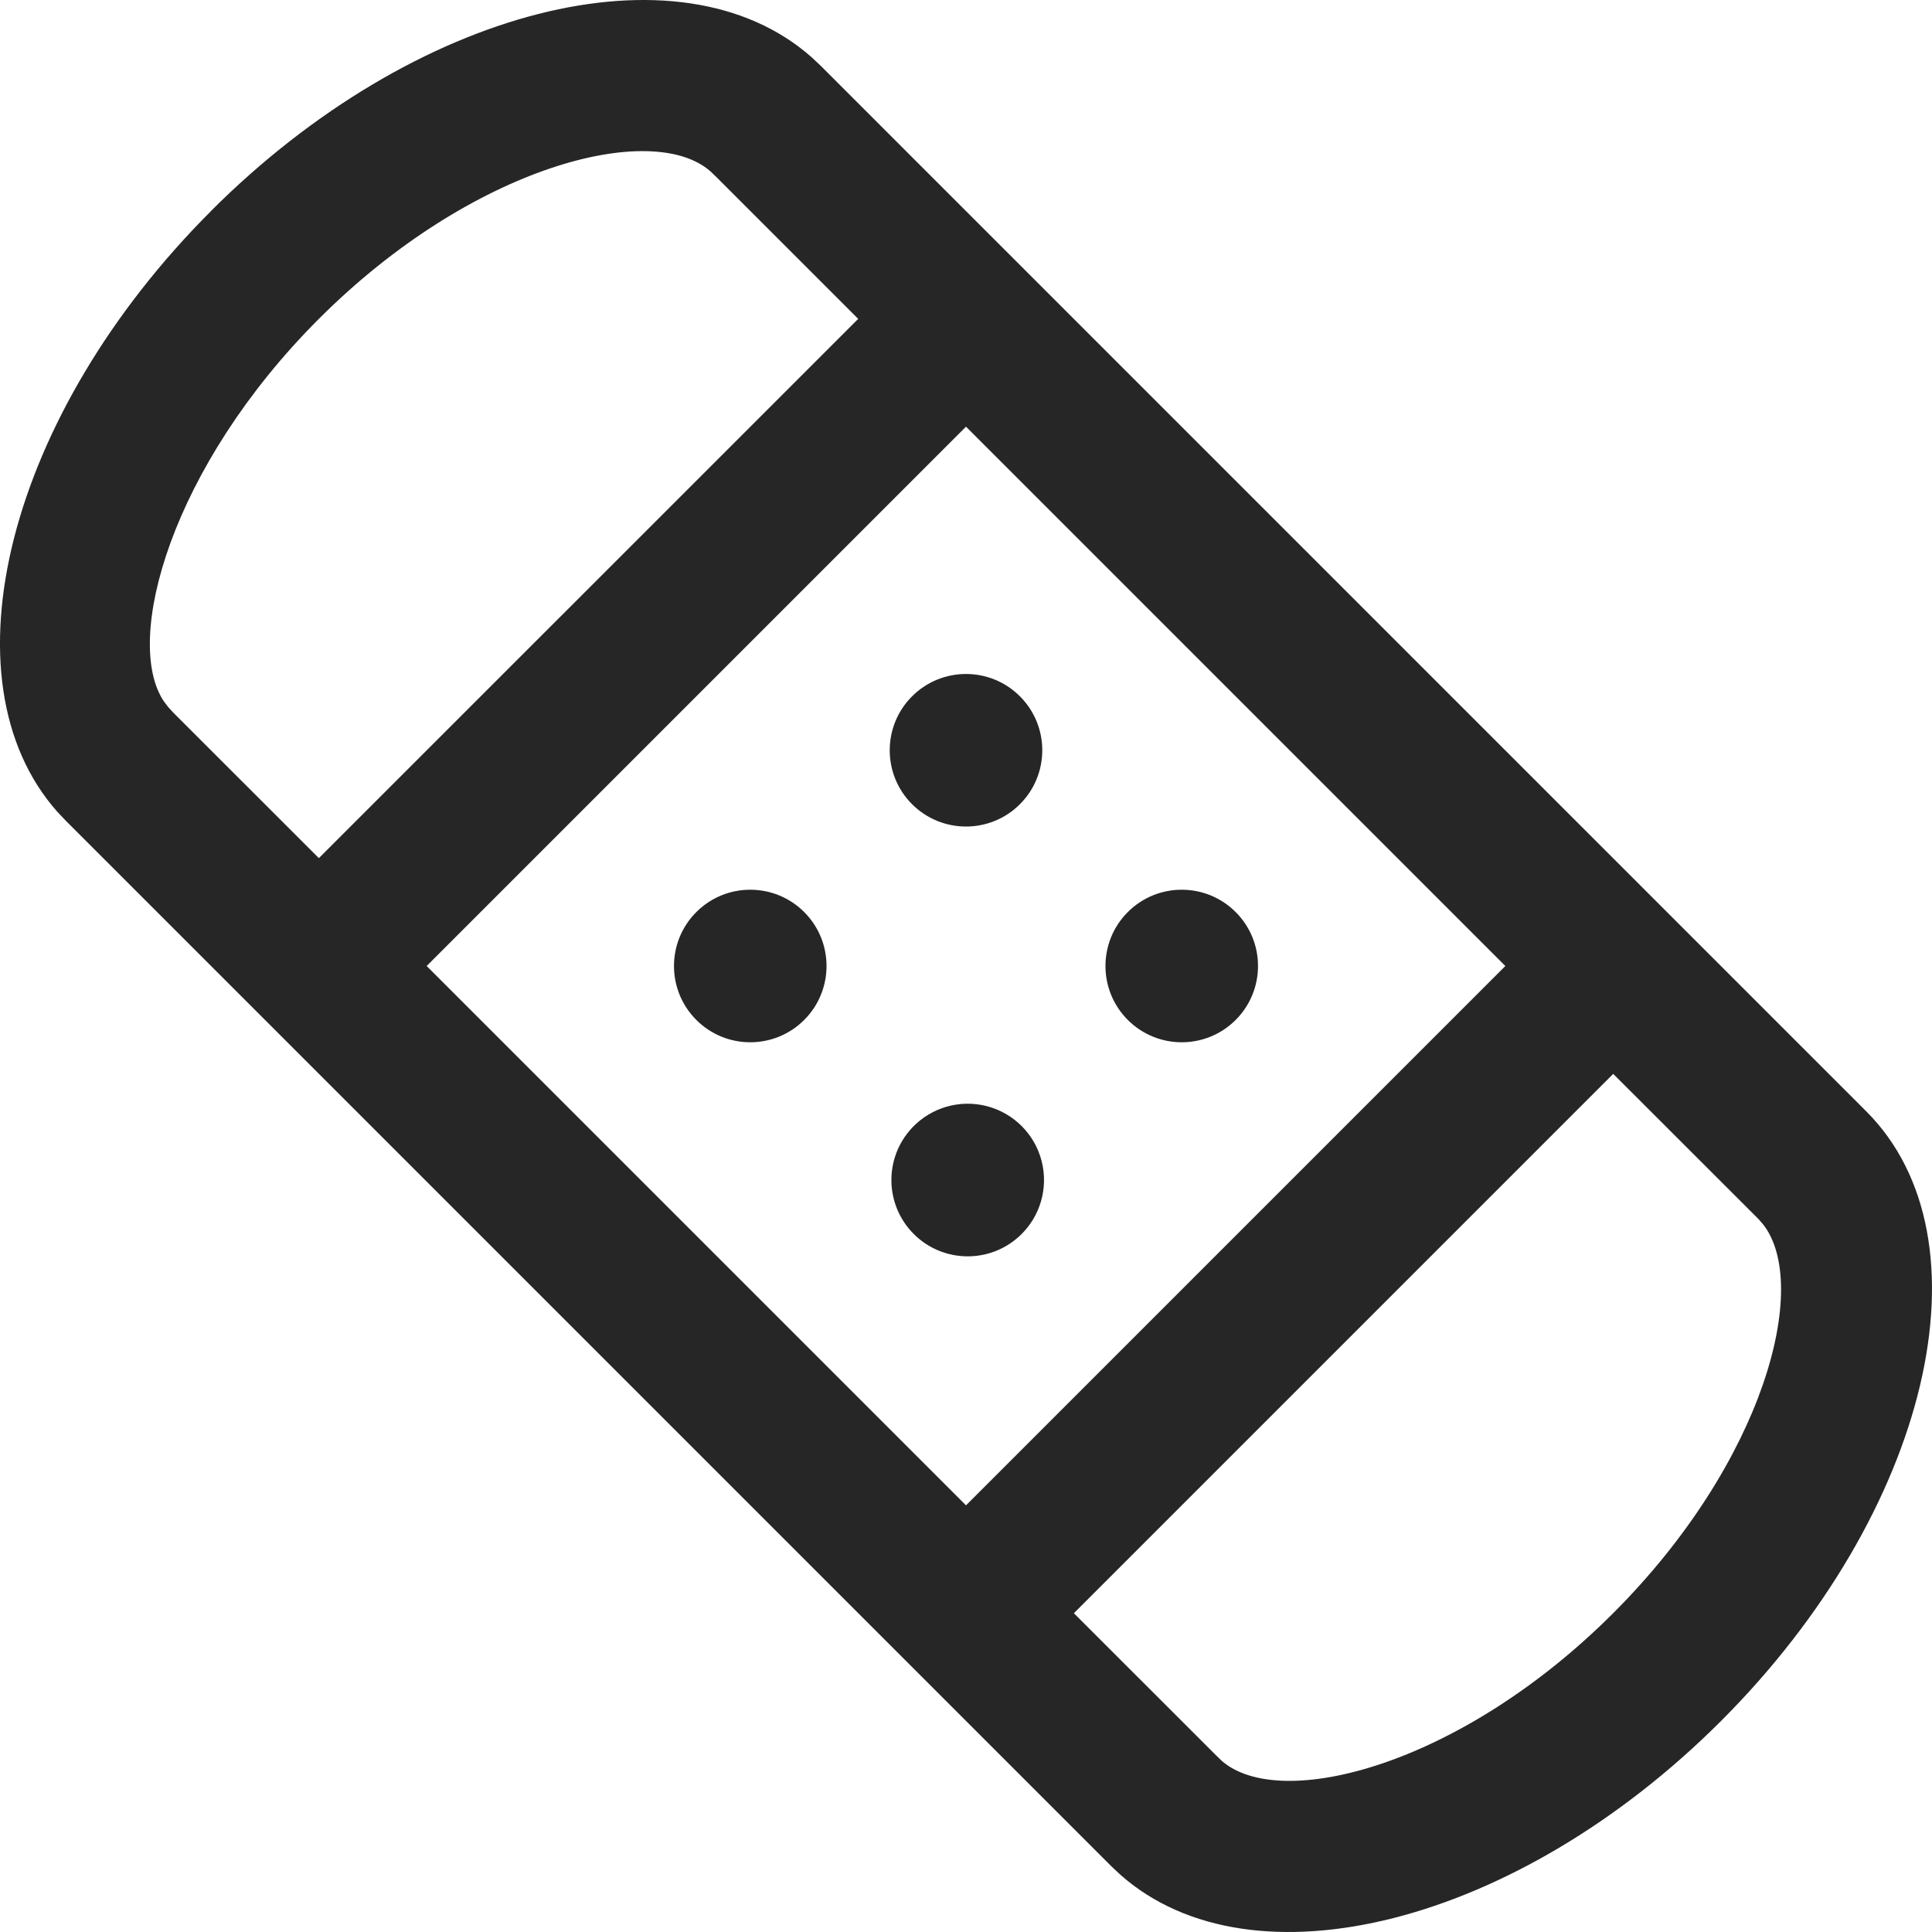
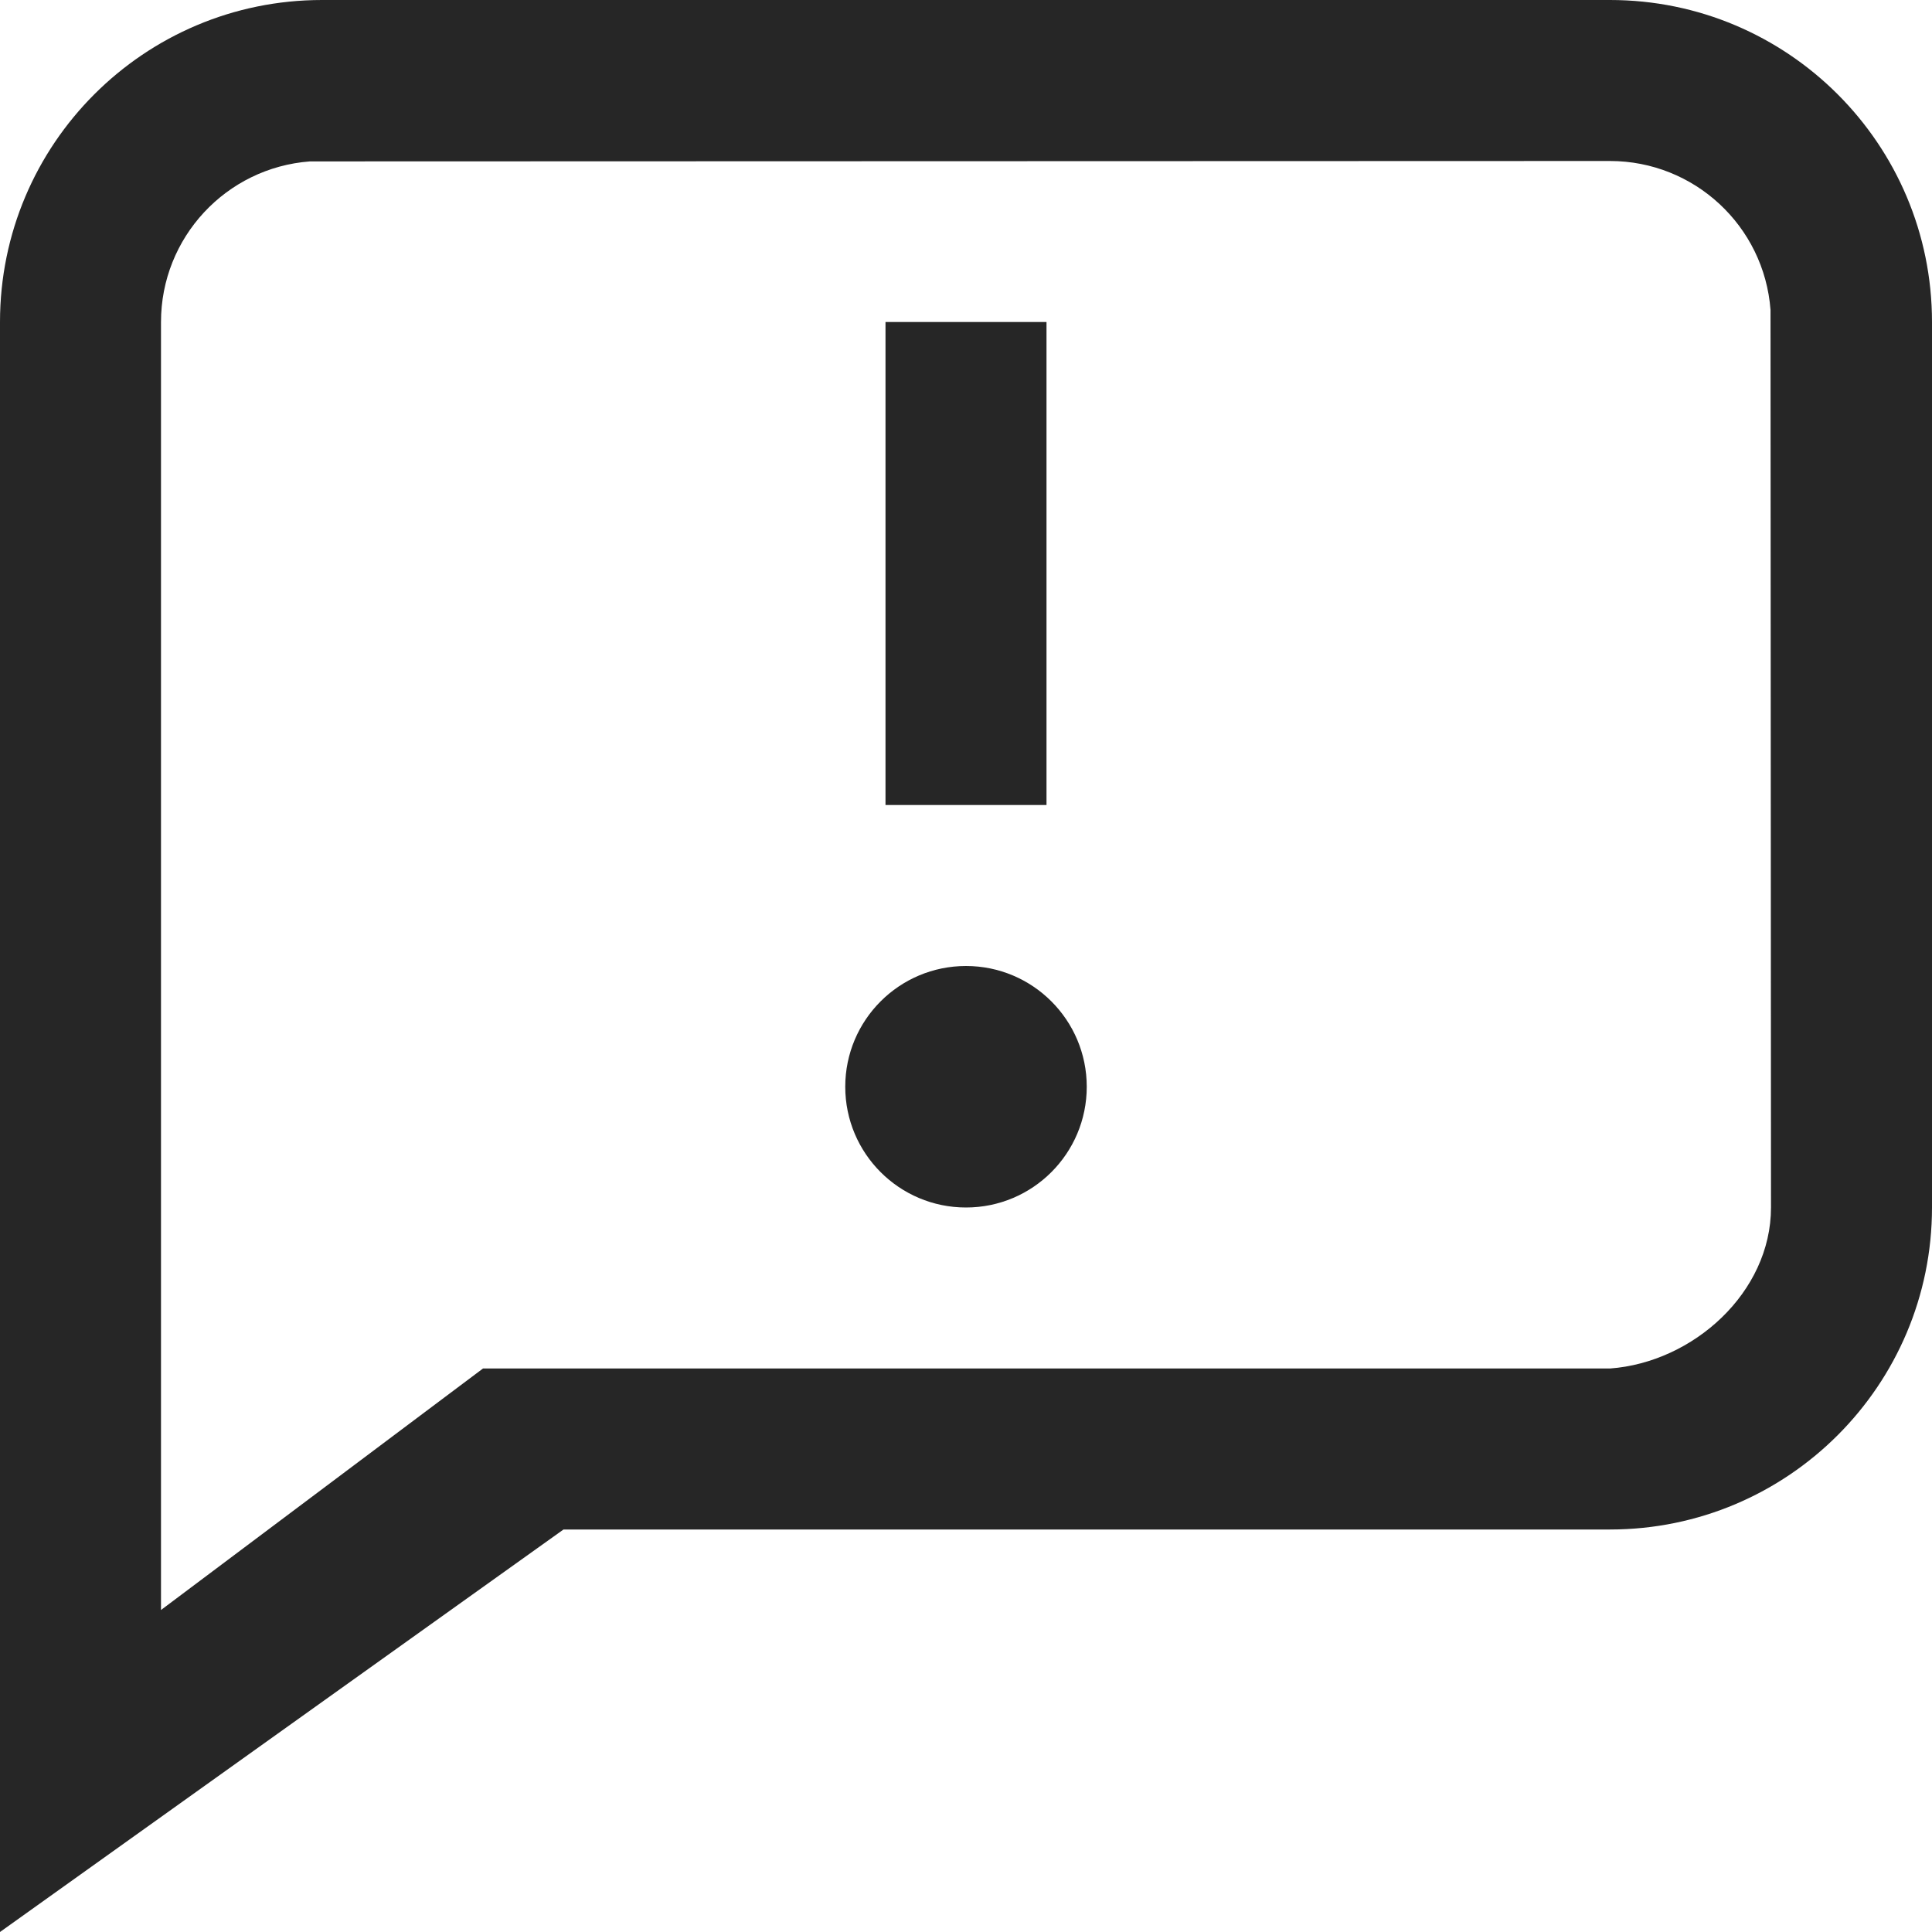
<svg xmlns="http://www.w3.org/2000/svg" width="1em" height="1em" viewBox="0 0 24 24" fill="none">
-   <path fill-rule="evenodd" clip-rule="evenodd" d="M2.621 2.621C5.151.091 8.445-.738 10.082.711l.114.107 12.986 12.986c1.594 1.593.787 4.985-1.803 7.575-2.53 2.53-5.824 3.359-7.461 1.91l-.114-.107L.818 10.196l-.108-.114C-.738 8.445.092 5.151 2.621 2.622zM20.04 13.34l-6.7 6.7 1.763 1.762.071.069c.725.64 2.964.07 4.866-1.832 1.884-1.884 2.45-4.073 1.864-4.827l-.06-.069-1.804-1.803zM12 5.3L5.3 12l6.7 6.7 6.7-6.7L12 5.3zm-.67 8.71a.948.948 0 111.34 1.34.948.948 0 01-1.34-1.34zm2.68-2.68a.947.947 0 111.34 1.34.947.947 0 01-1.34-1.34zm-5.36 0a.947.947 0 111.34 1.34.947.947 0 01-1.34-1.34zm2.68-2.68a.947.947 0 111.34 1.34.947.947 0 01-1.34-1.34zM3.961 3.961c-1.84 1.84-2.434 3.997-1.925 4.752l.054.071.067.073 1.804 1.803 6.7-6.699-1.763-1.763-.071-.068c-.725-.642-2.964-.071-4.866 1.831z" fill="#262626" />
+   <path fill-rule="evenodd" clip-rule="evenodd" d="M0 4a4 4 0 014-4h16a4 4 0 014 4v11a4 4 0 01-4 4H7l-7 5V4zm21.994-.15A2 2 0 0020 2l-16.15.005A2 2 0 002 4v16l4-3h14c1.035-.076 2-.946 2-2l-.006-11.15zM10.5 13.5a1.5 1.5 0 113 0 1.5 1.5 0 01-3 0zM11 4h2v6h-2V4z" fill="#262626" />
</svg>
